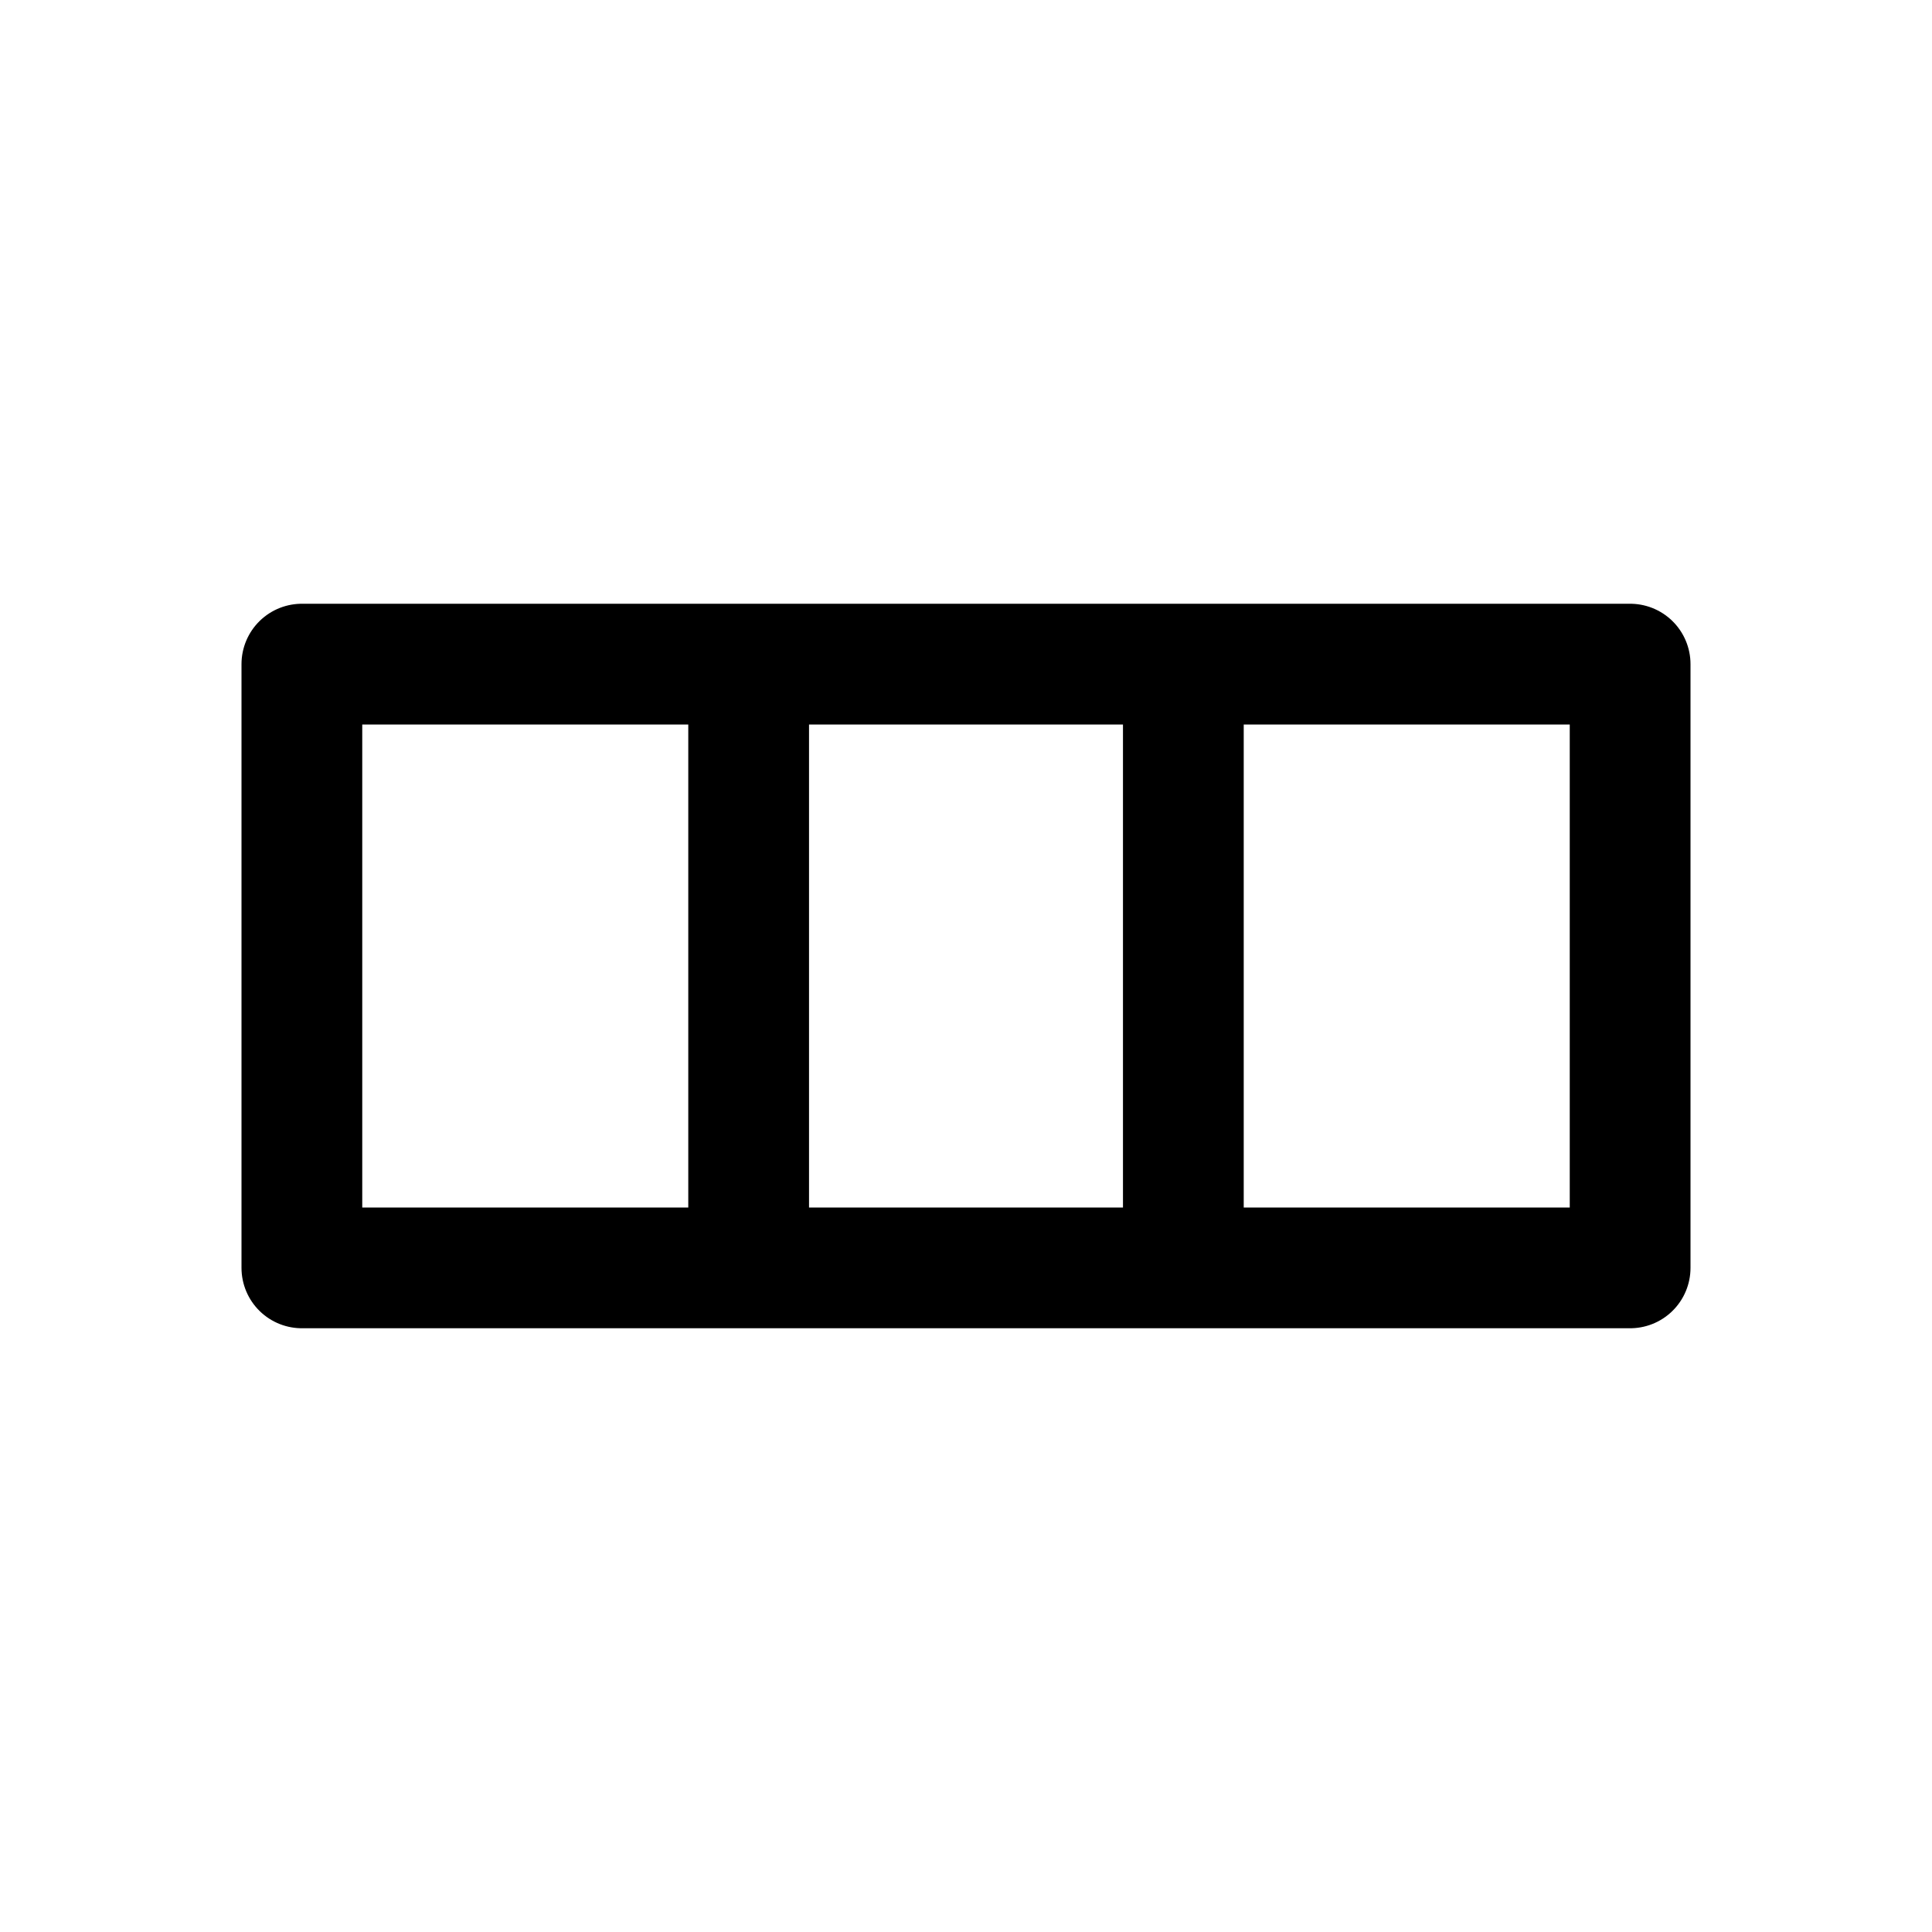
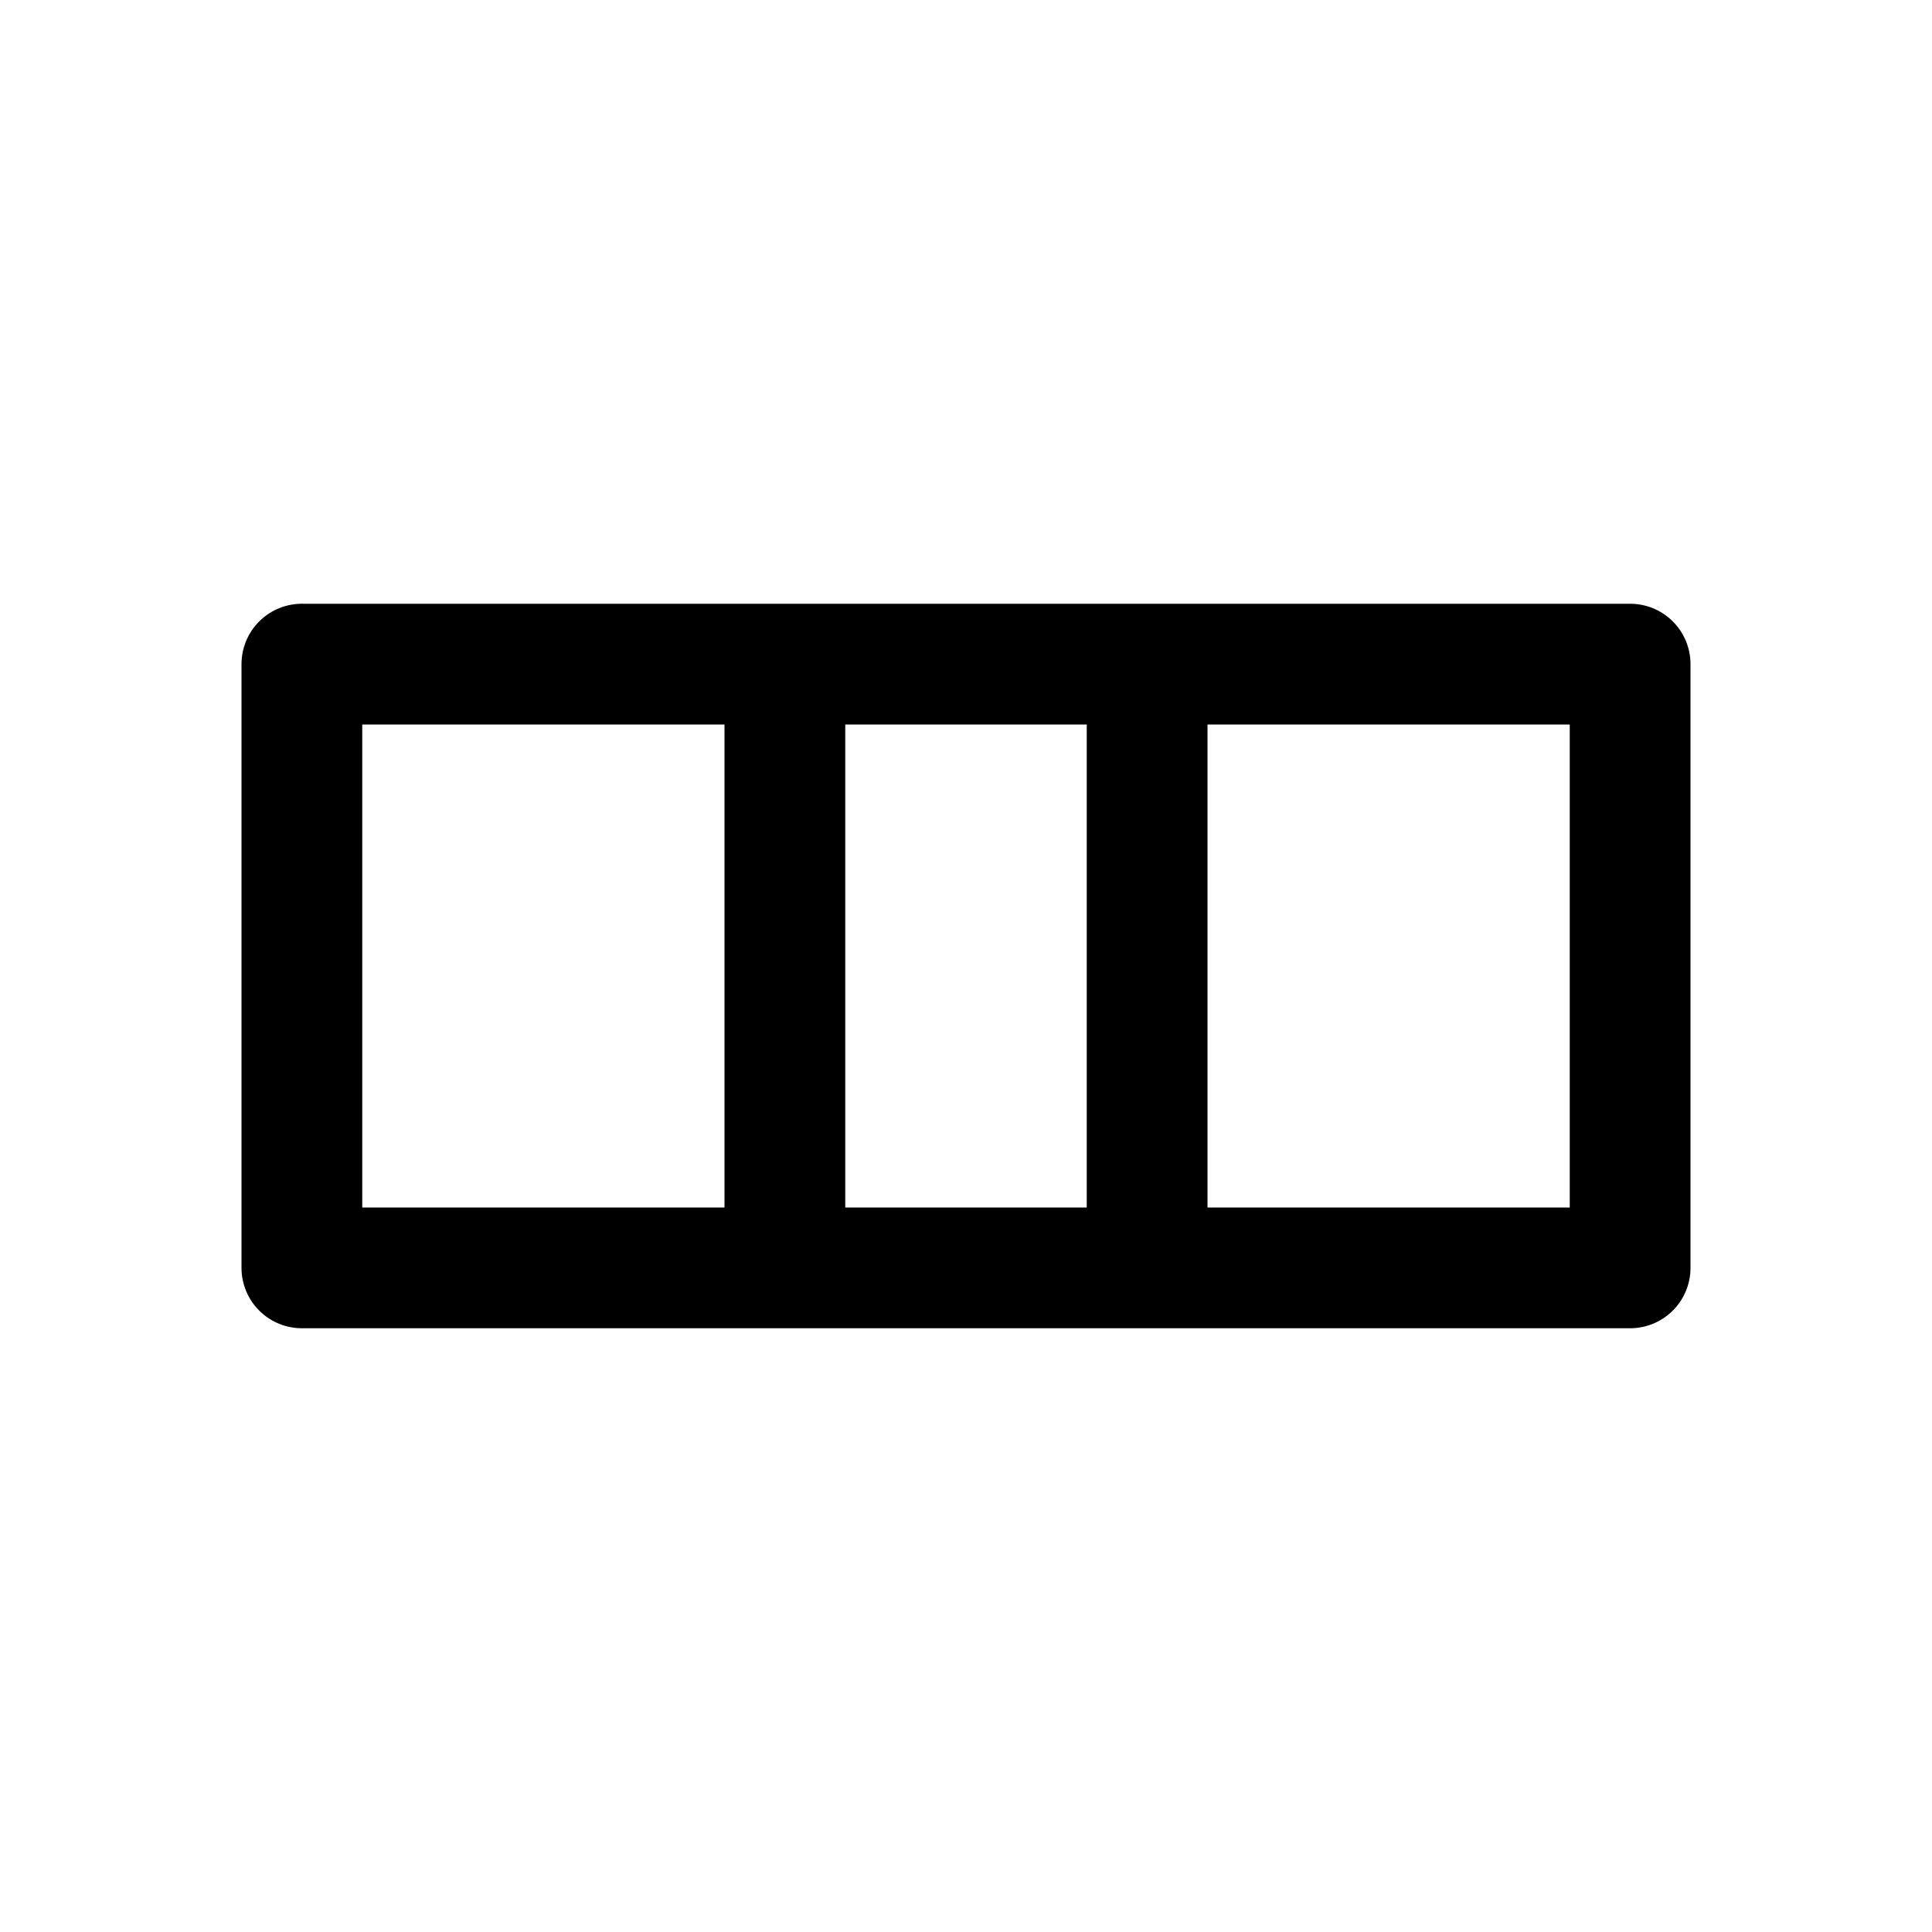
<svg xmlns="http://www.w3.org/2000/svg" viewBox="0 0 16 16" fill="none" stroke="currentColor" stroke-width="1" stroke-linecap="round" stroke-linejoin="round">
-   <path d="M2.5 5.5H13.5V10.5H2.5ZM6.2 5.5V10.5M9.8 5.5V10.5" />
+   <path d="M2.5 5.5H13.5V10.5H2.5ZM6.5 5.5V10.5M9.5 5.5V10.5" />
</svg>
